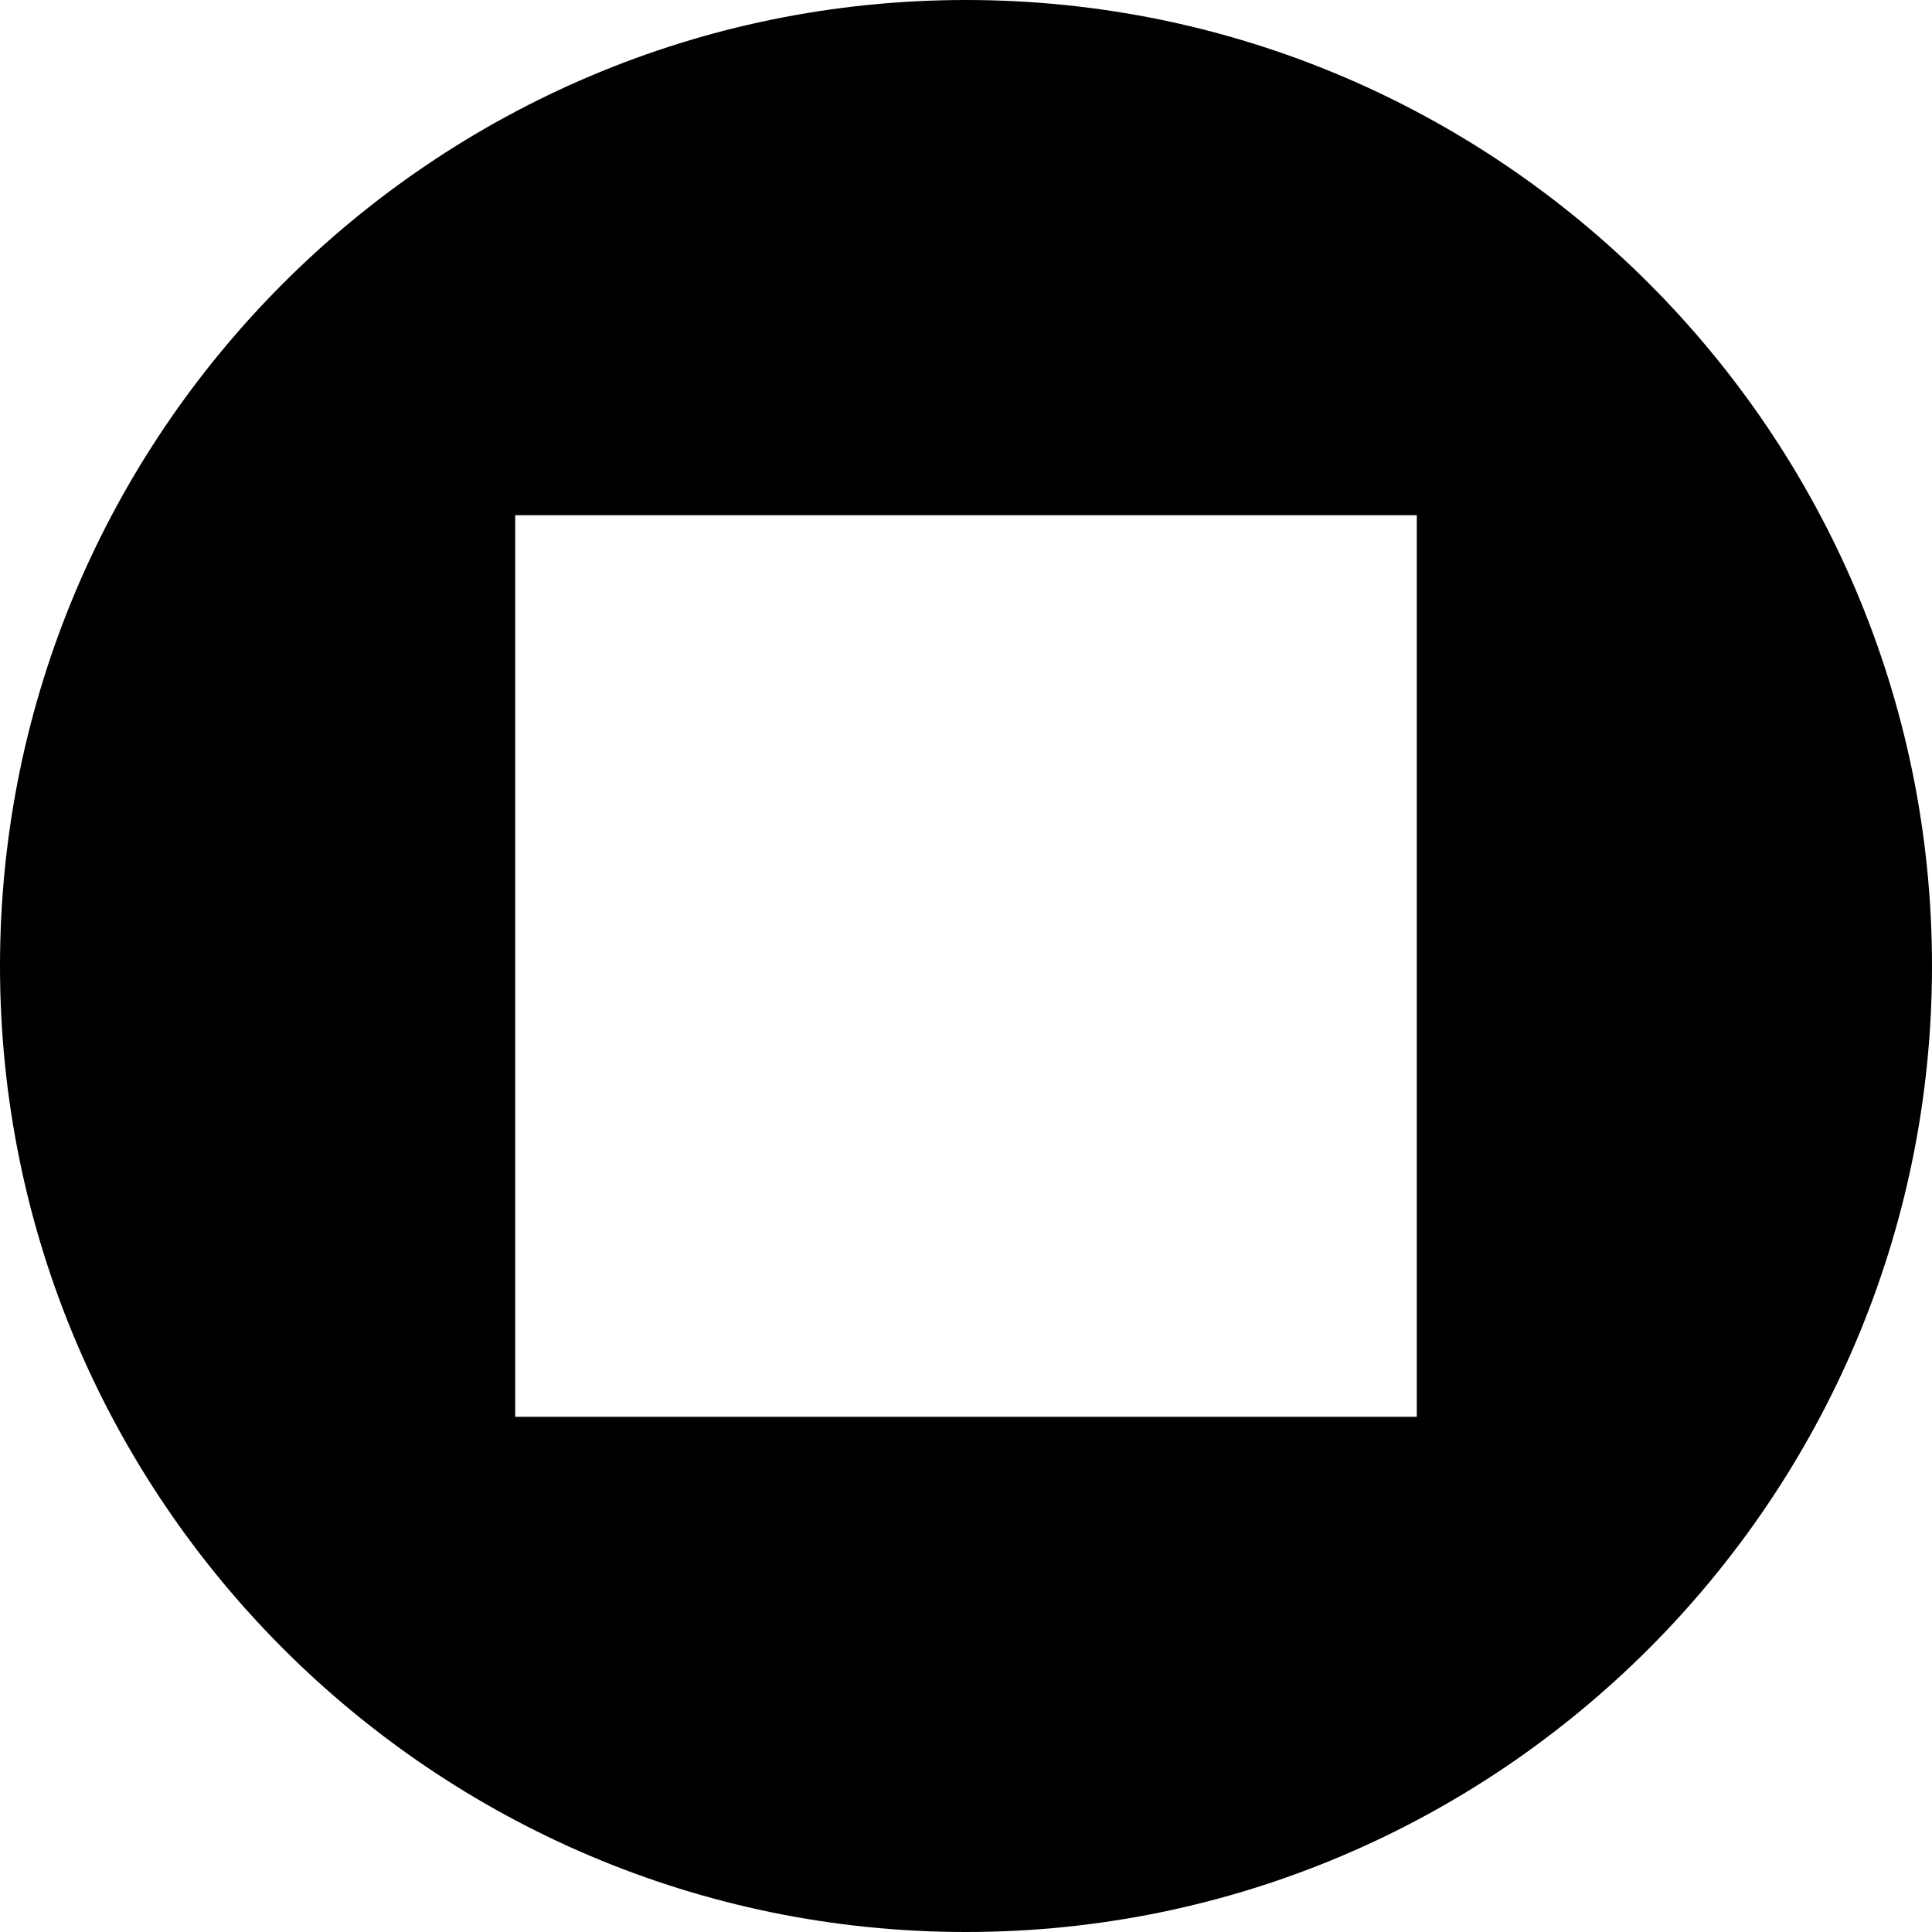
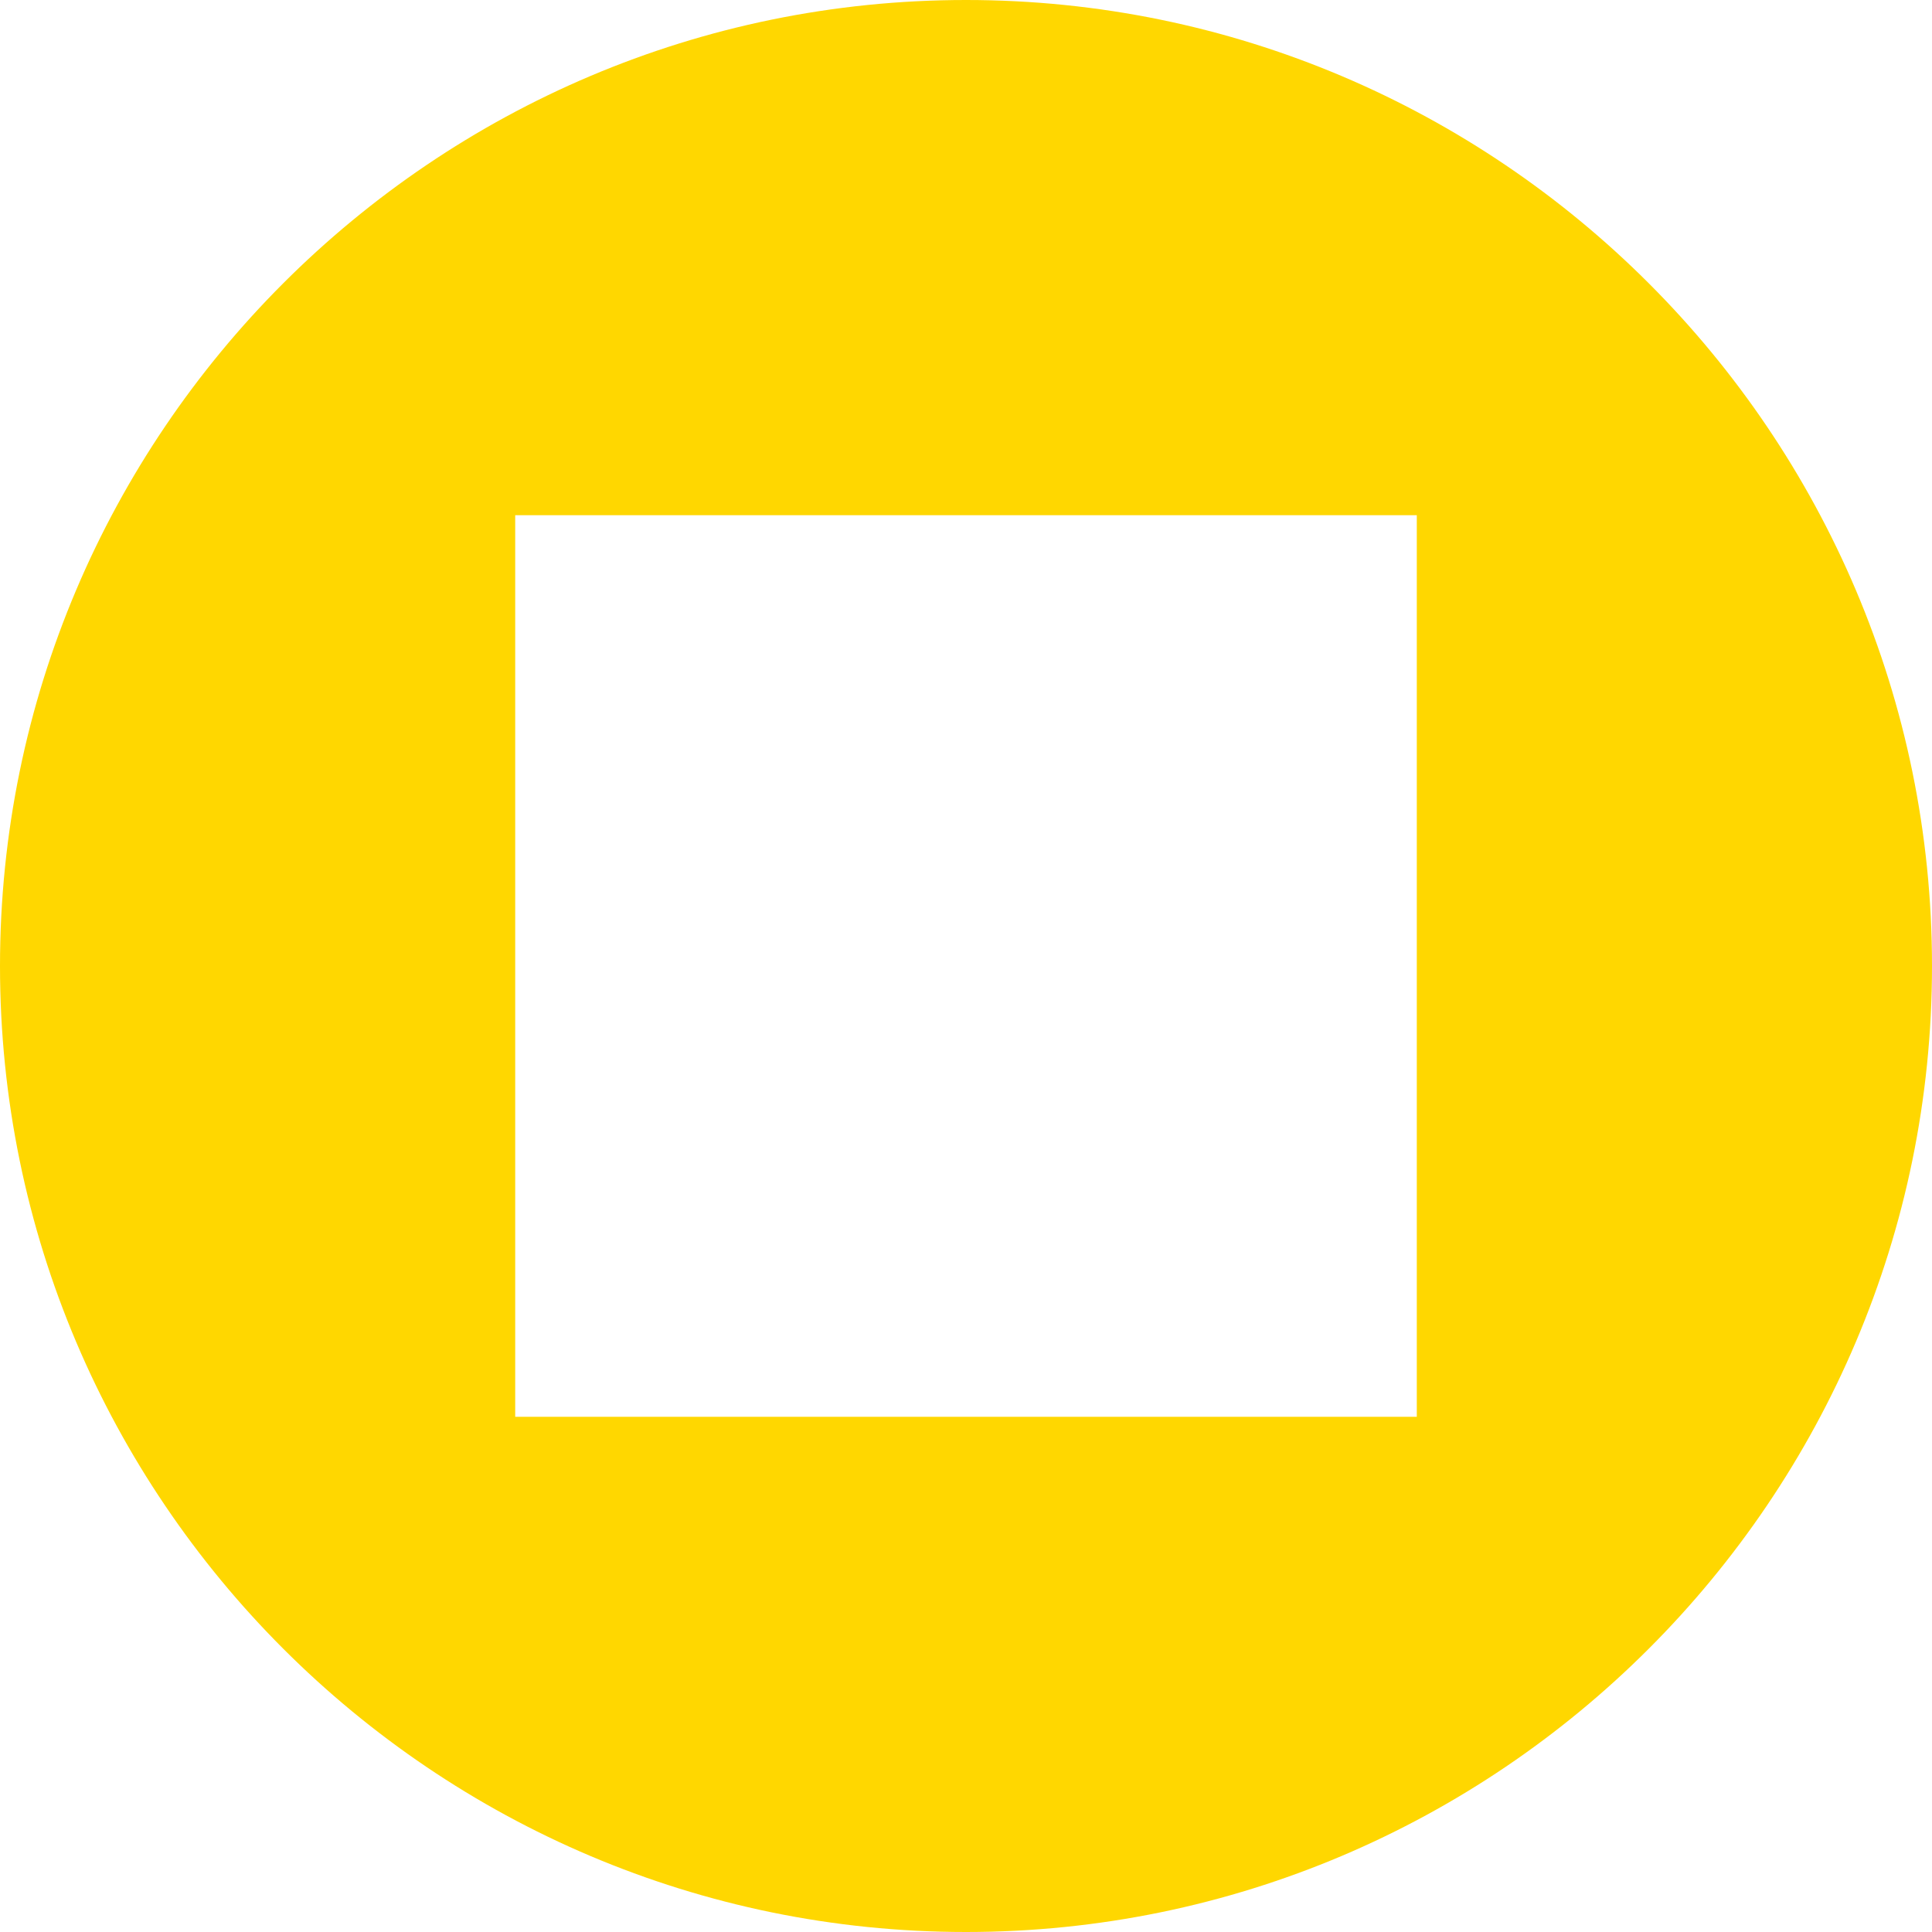
- <svg xmlns="http://www.w3.org/2000/svg" fill="#000000" height="800px" width="800px" version="1.1" id="Capa_1" viewBox="0 0 60 60" xml:space="preserve">
+ <svg xmlns="http://www.w3.org/2000/svg" fill="#FFD700" height="800px" width="800px" version="1.1" id="Capa_1" viewBox="0 0 60 60" xml:space="preserve">
  <path d="M30,0C13.458,0,0,13.458,0,30s13.458,30,30,30s30-13.458,30-30S46.542,0,30,0z M44,44H16V16h28V44z" />
</svg>
